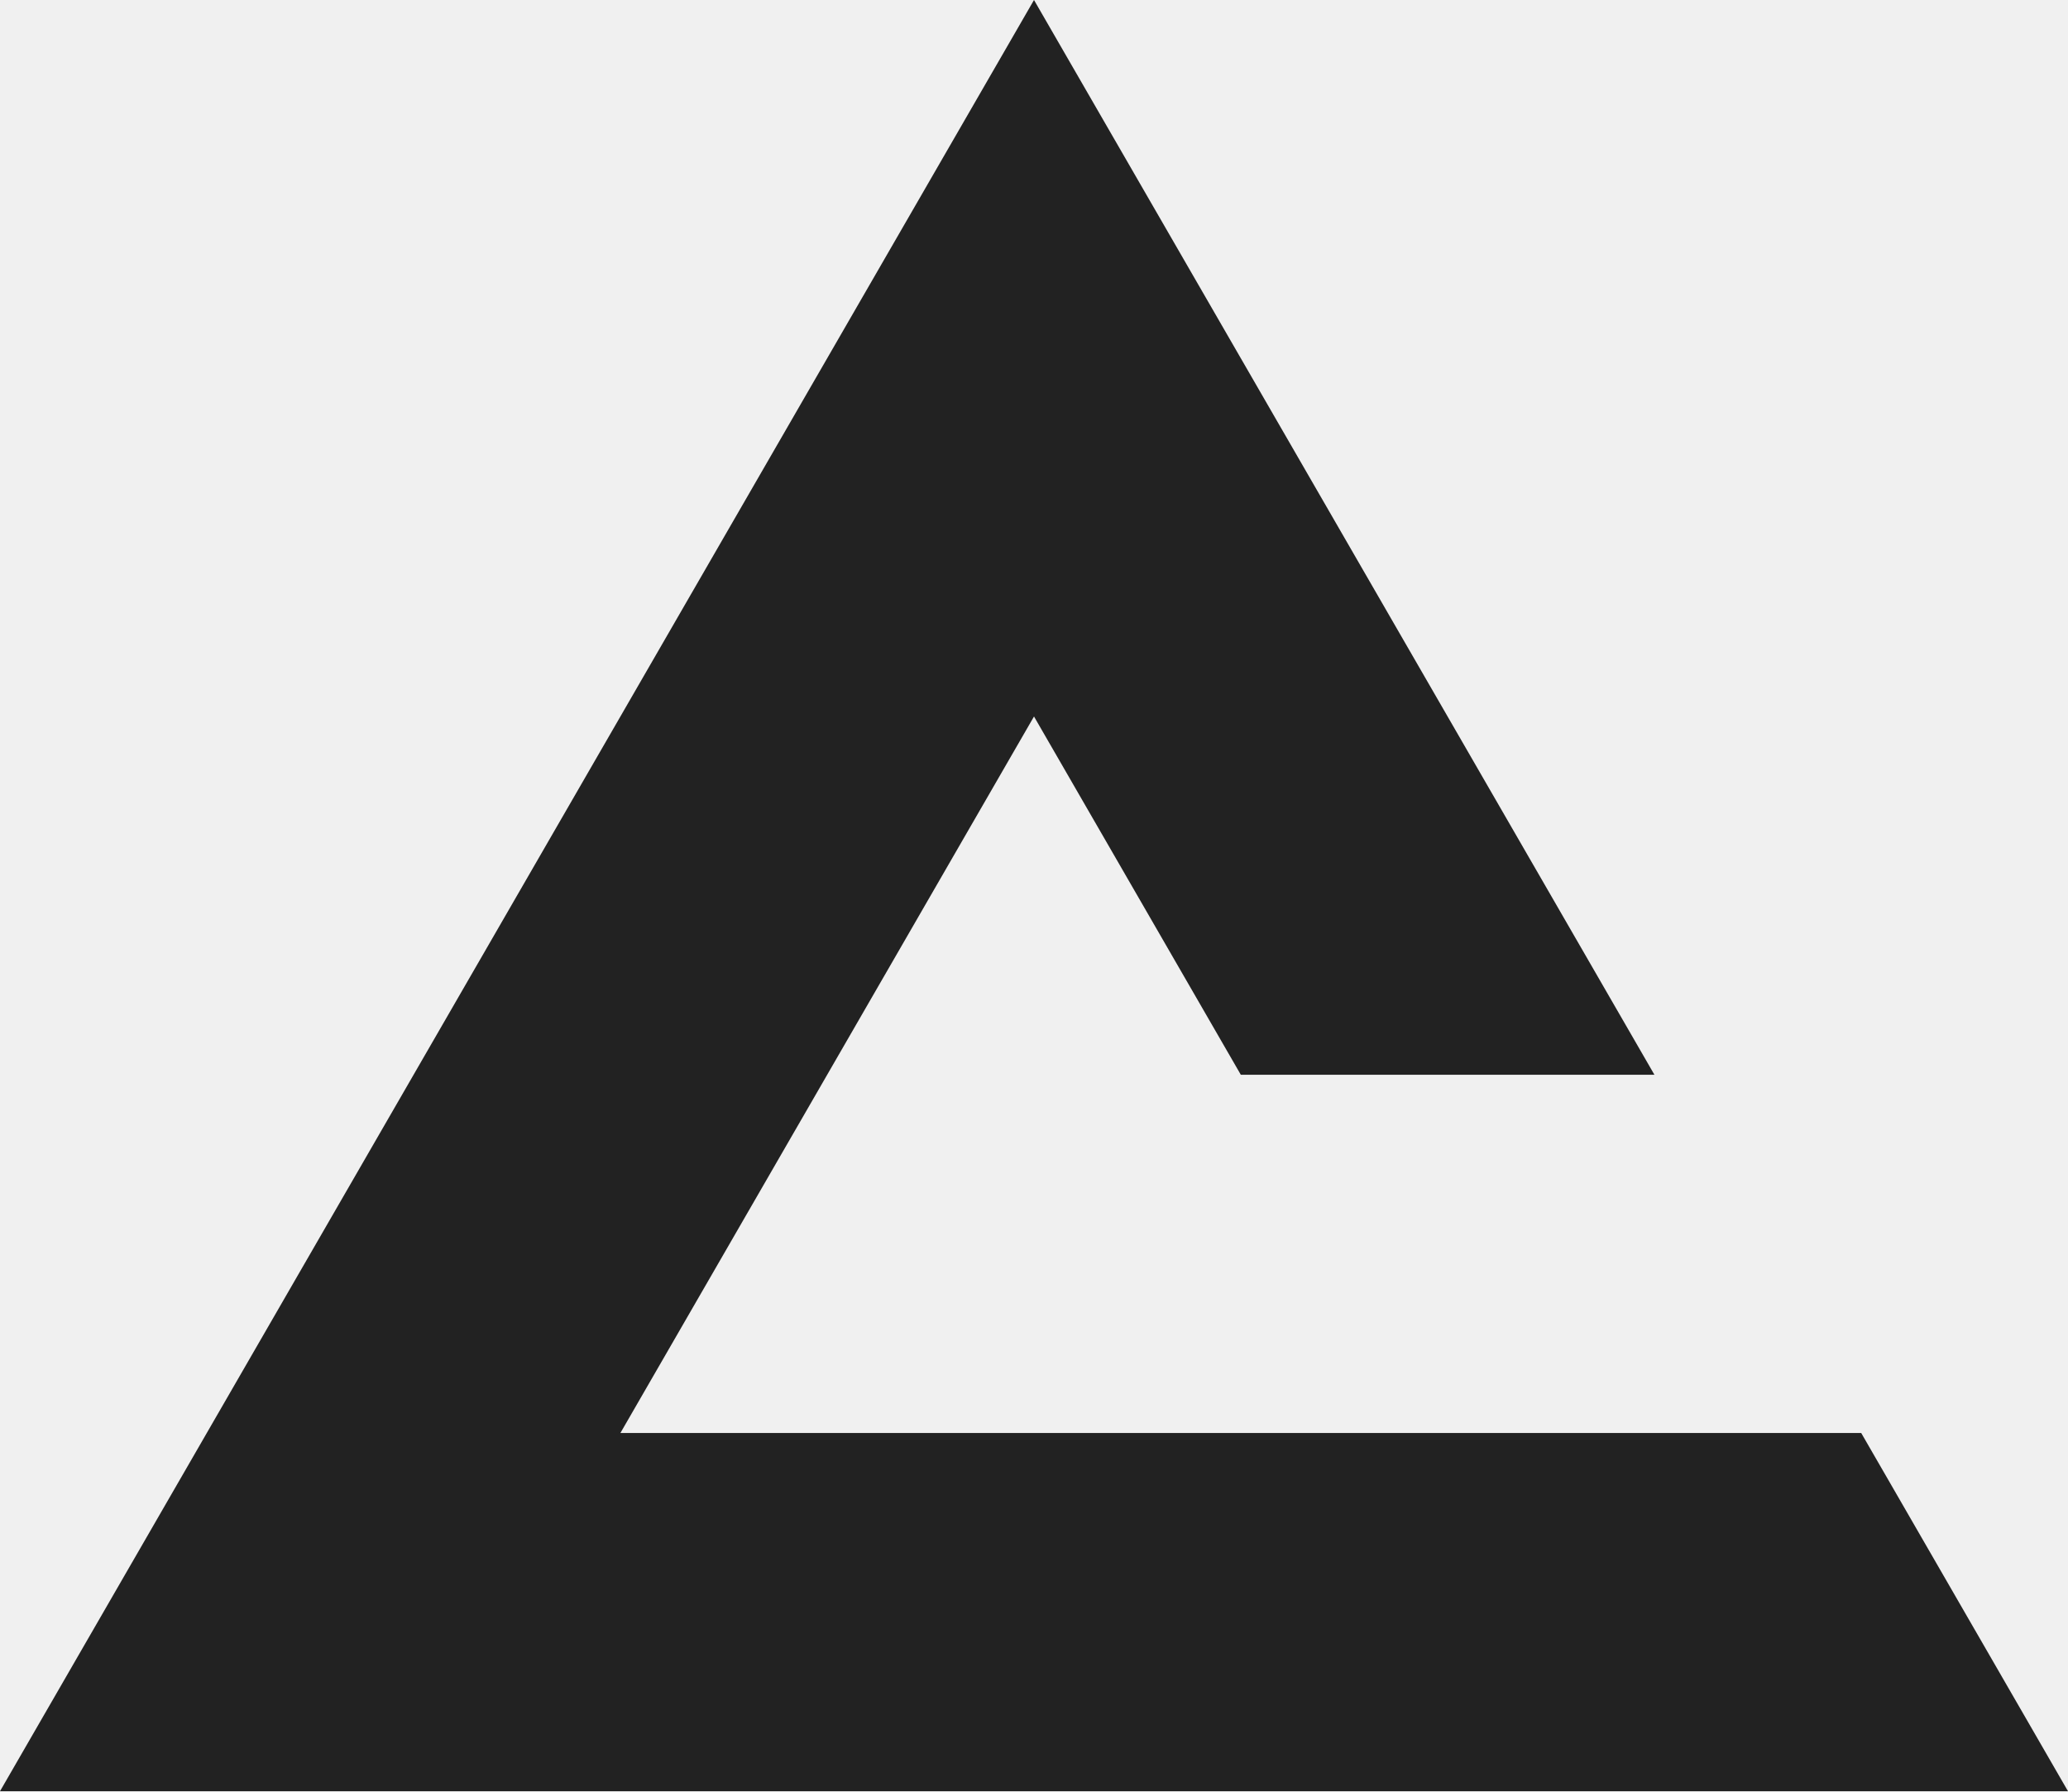
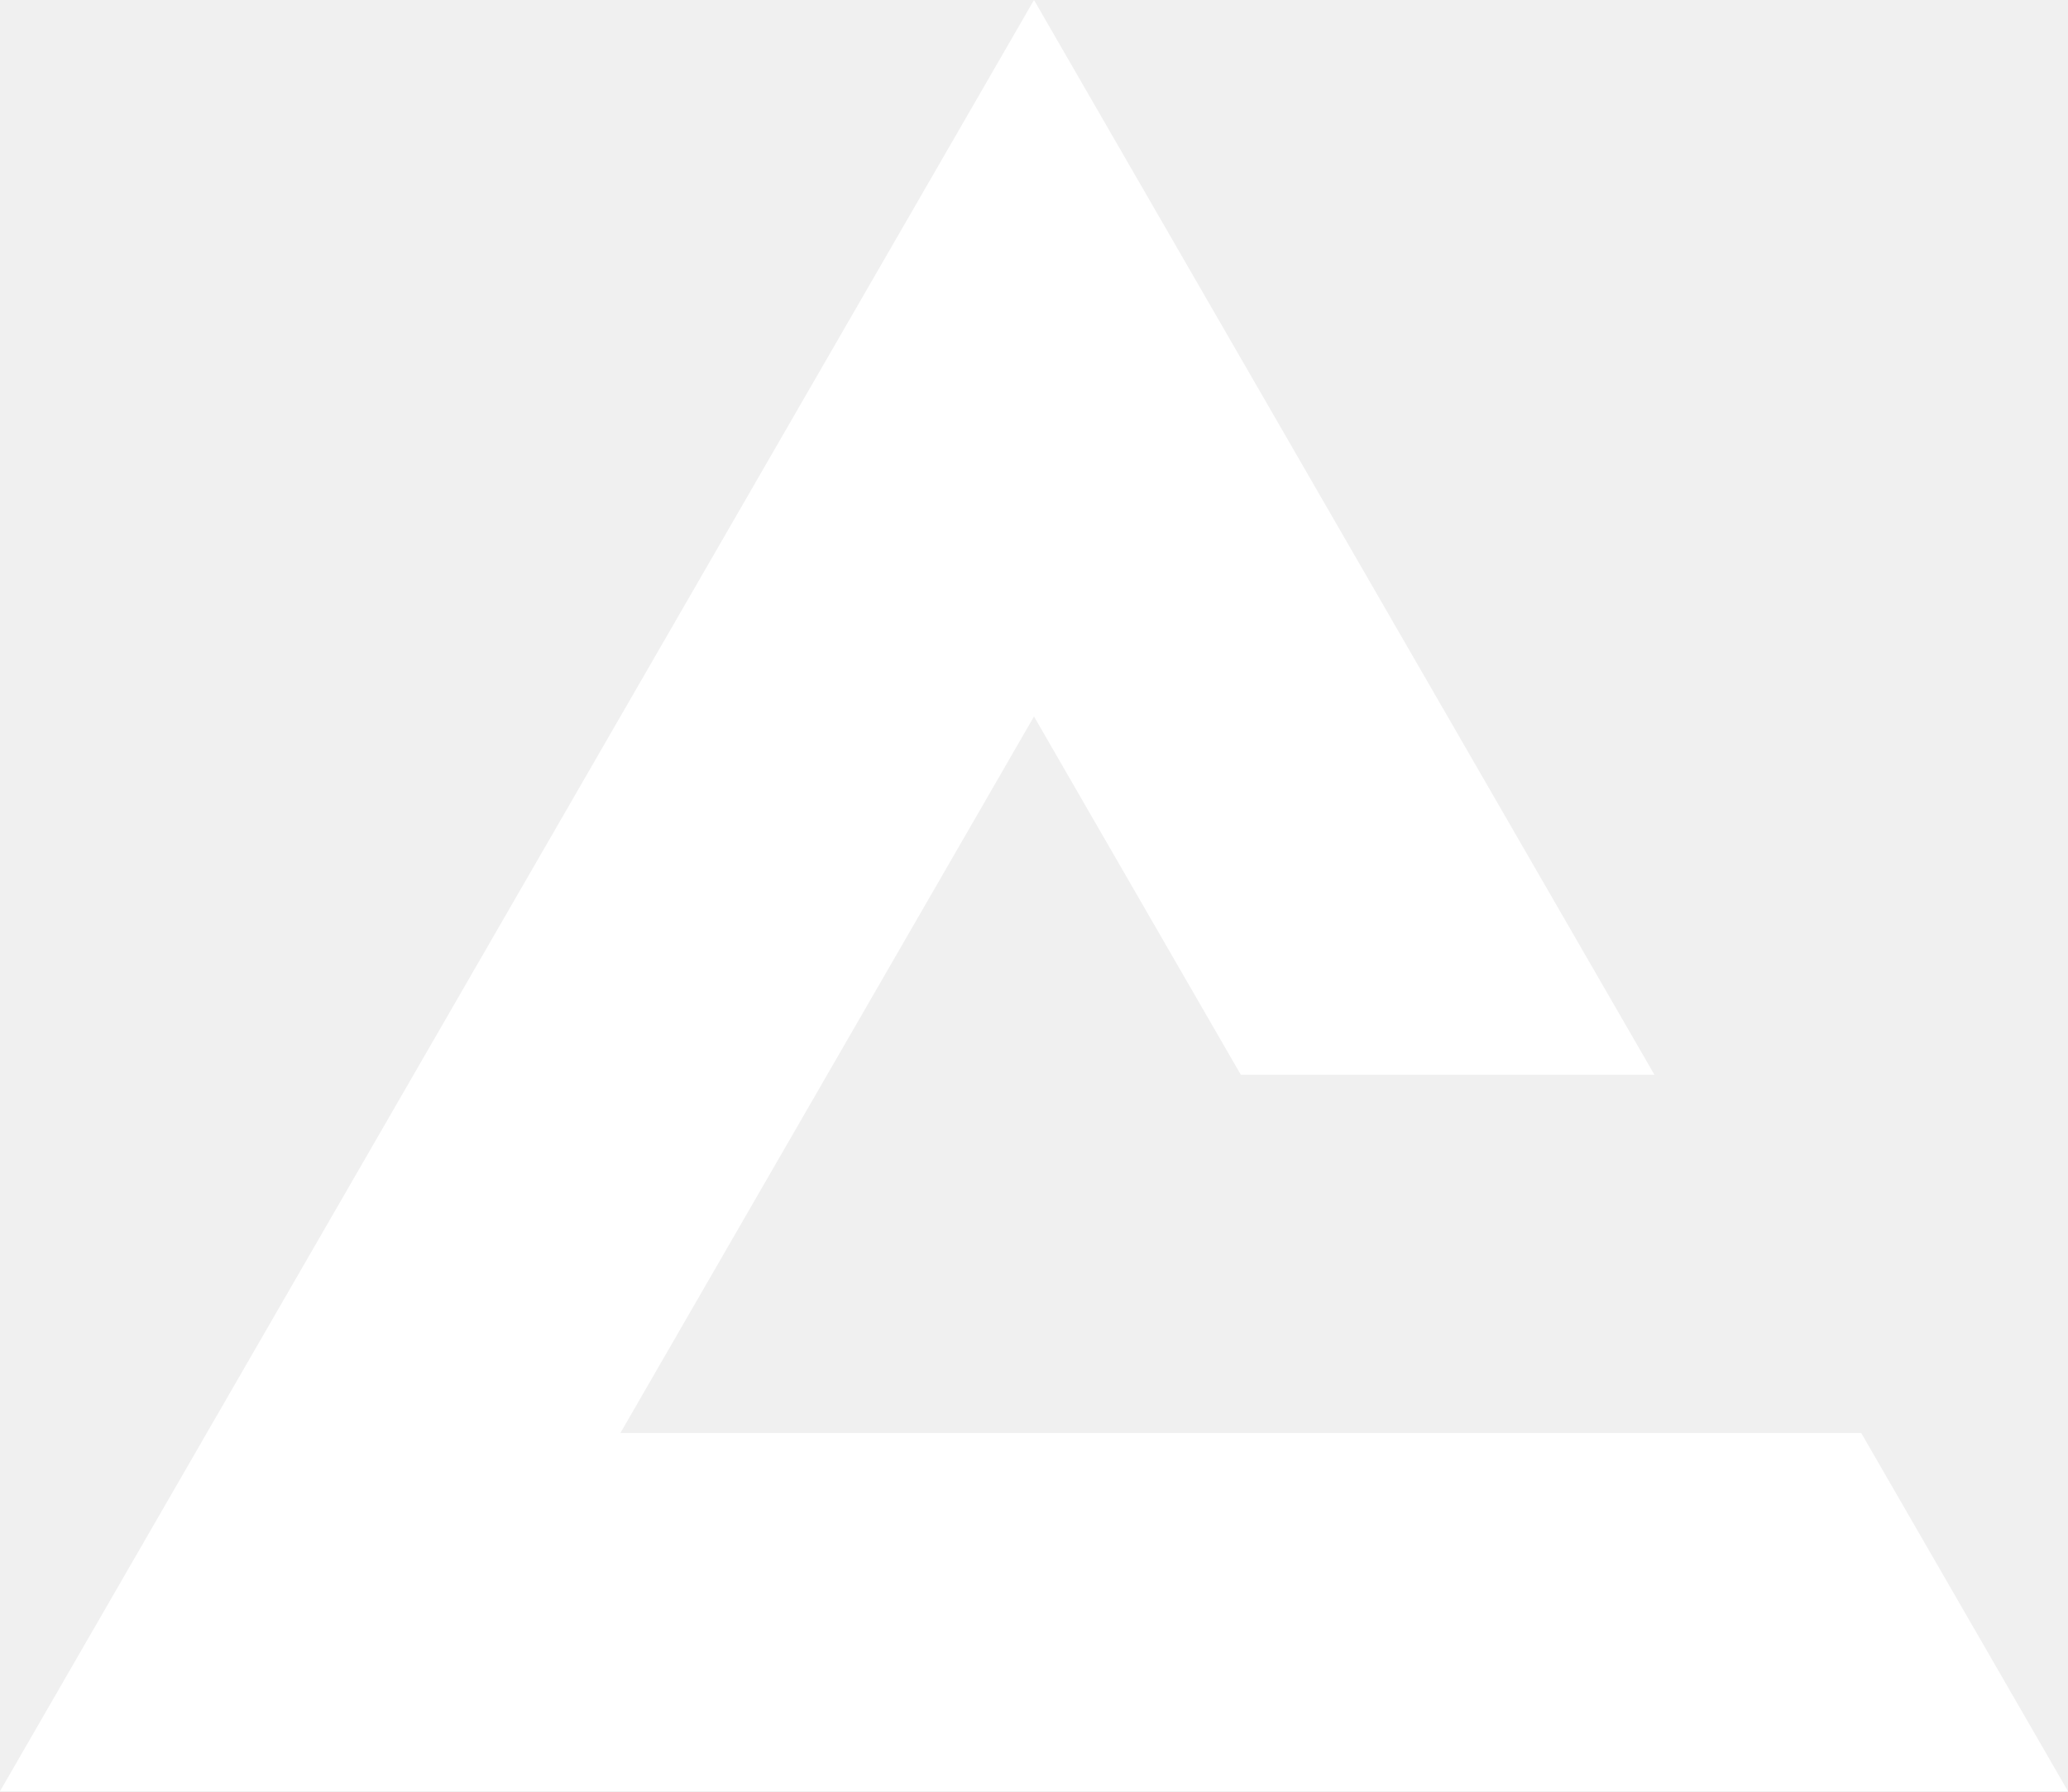
<svg xmlns="http://www.w3.org/2000/svg" viewBox="0 0 692.82 600">
  <defs>
-     <style>.cls-1{isolation:isolate;}.cls-2{fill:#222;mix-blend-mode:screen;}</style>
+     <style>.cls-1{isolation:isolate;}.cls-2{fill:#fff;mix-blend-mode:screen;}</style>
  </defs>
  <g class="cls-1">
    <g id="Layer_2" data-name="Layer 2">
      <polygon class="cls-2" points="484.97 480 346.41 480 207.85 480 346.41 240 415.69 360 554.26 360 346.41 0 0 600 692.82 600 623.54 480 484.97 480" />
    </g>
  </g>
</svg>
